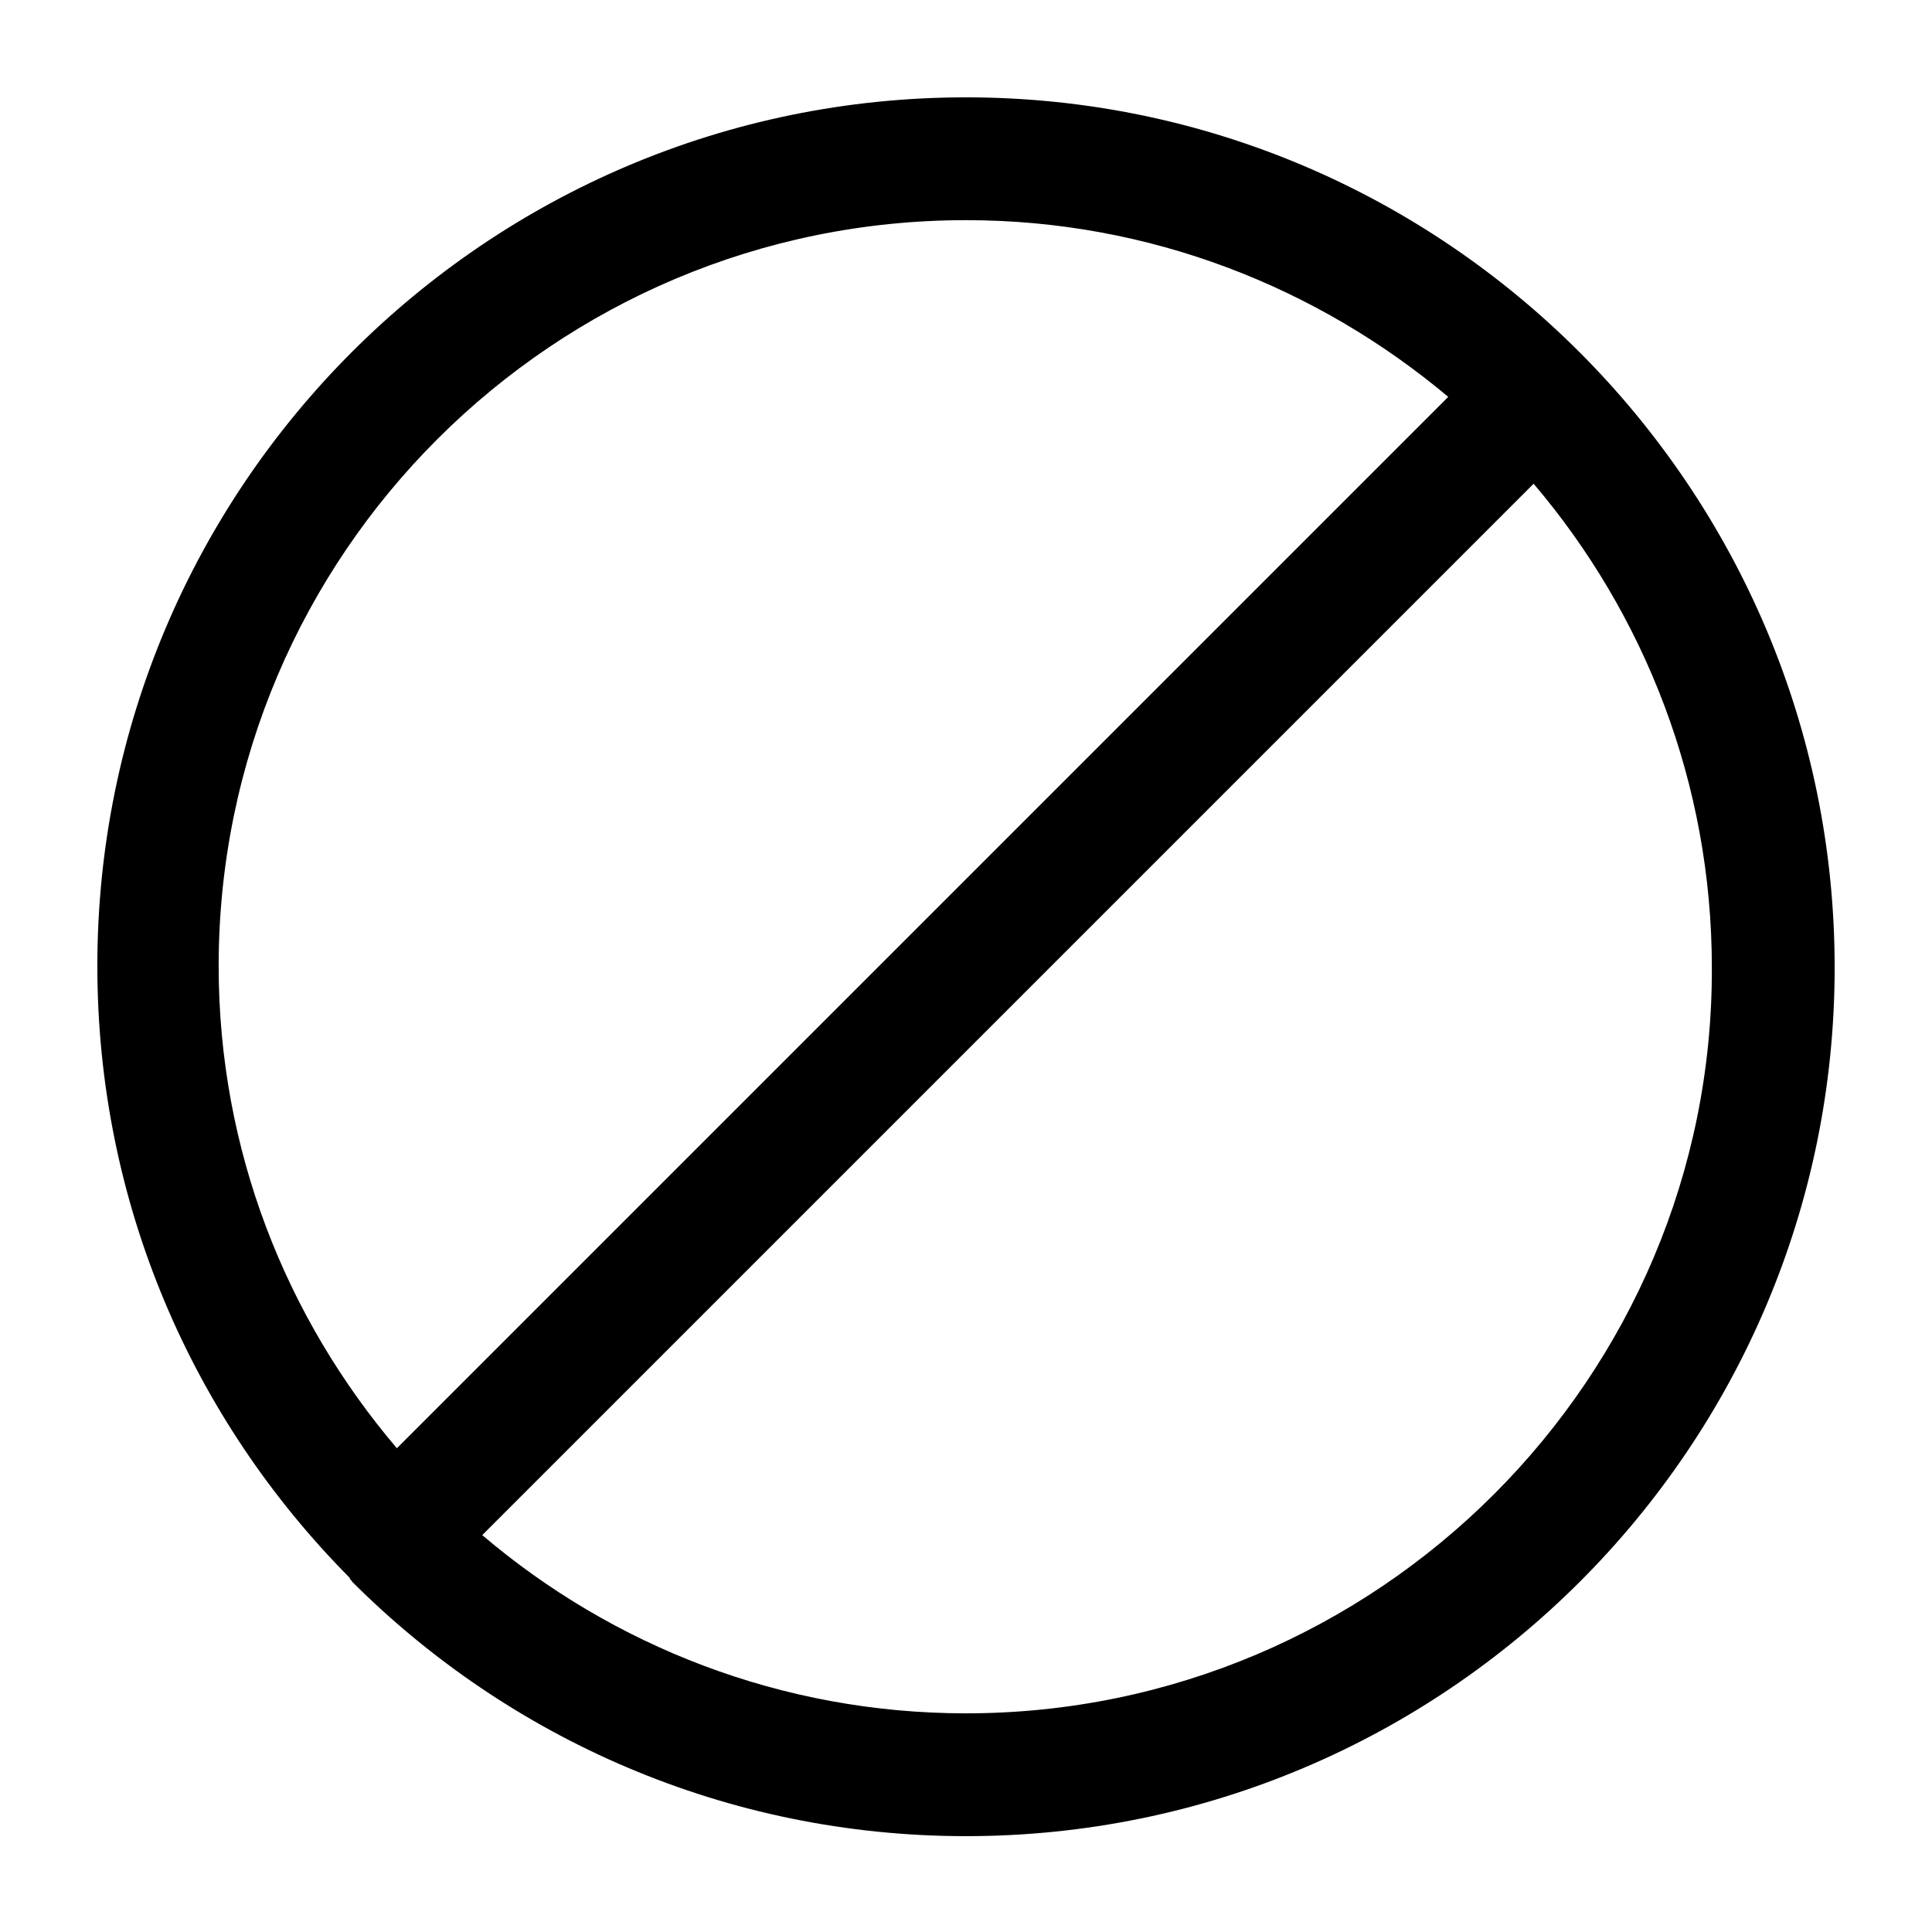
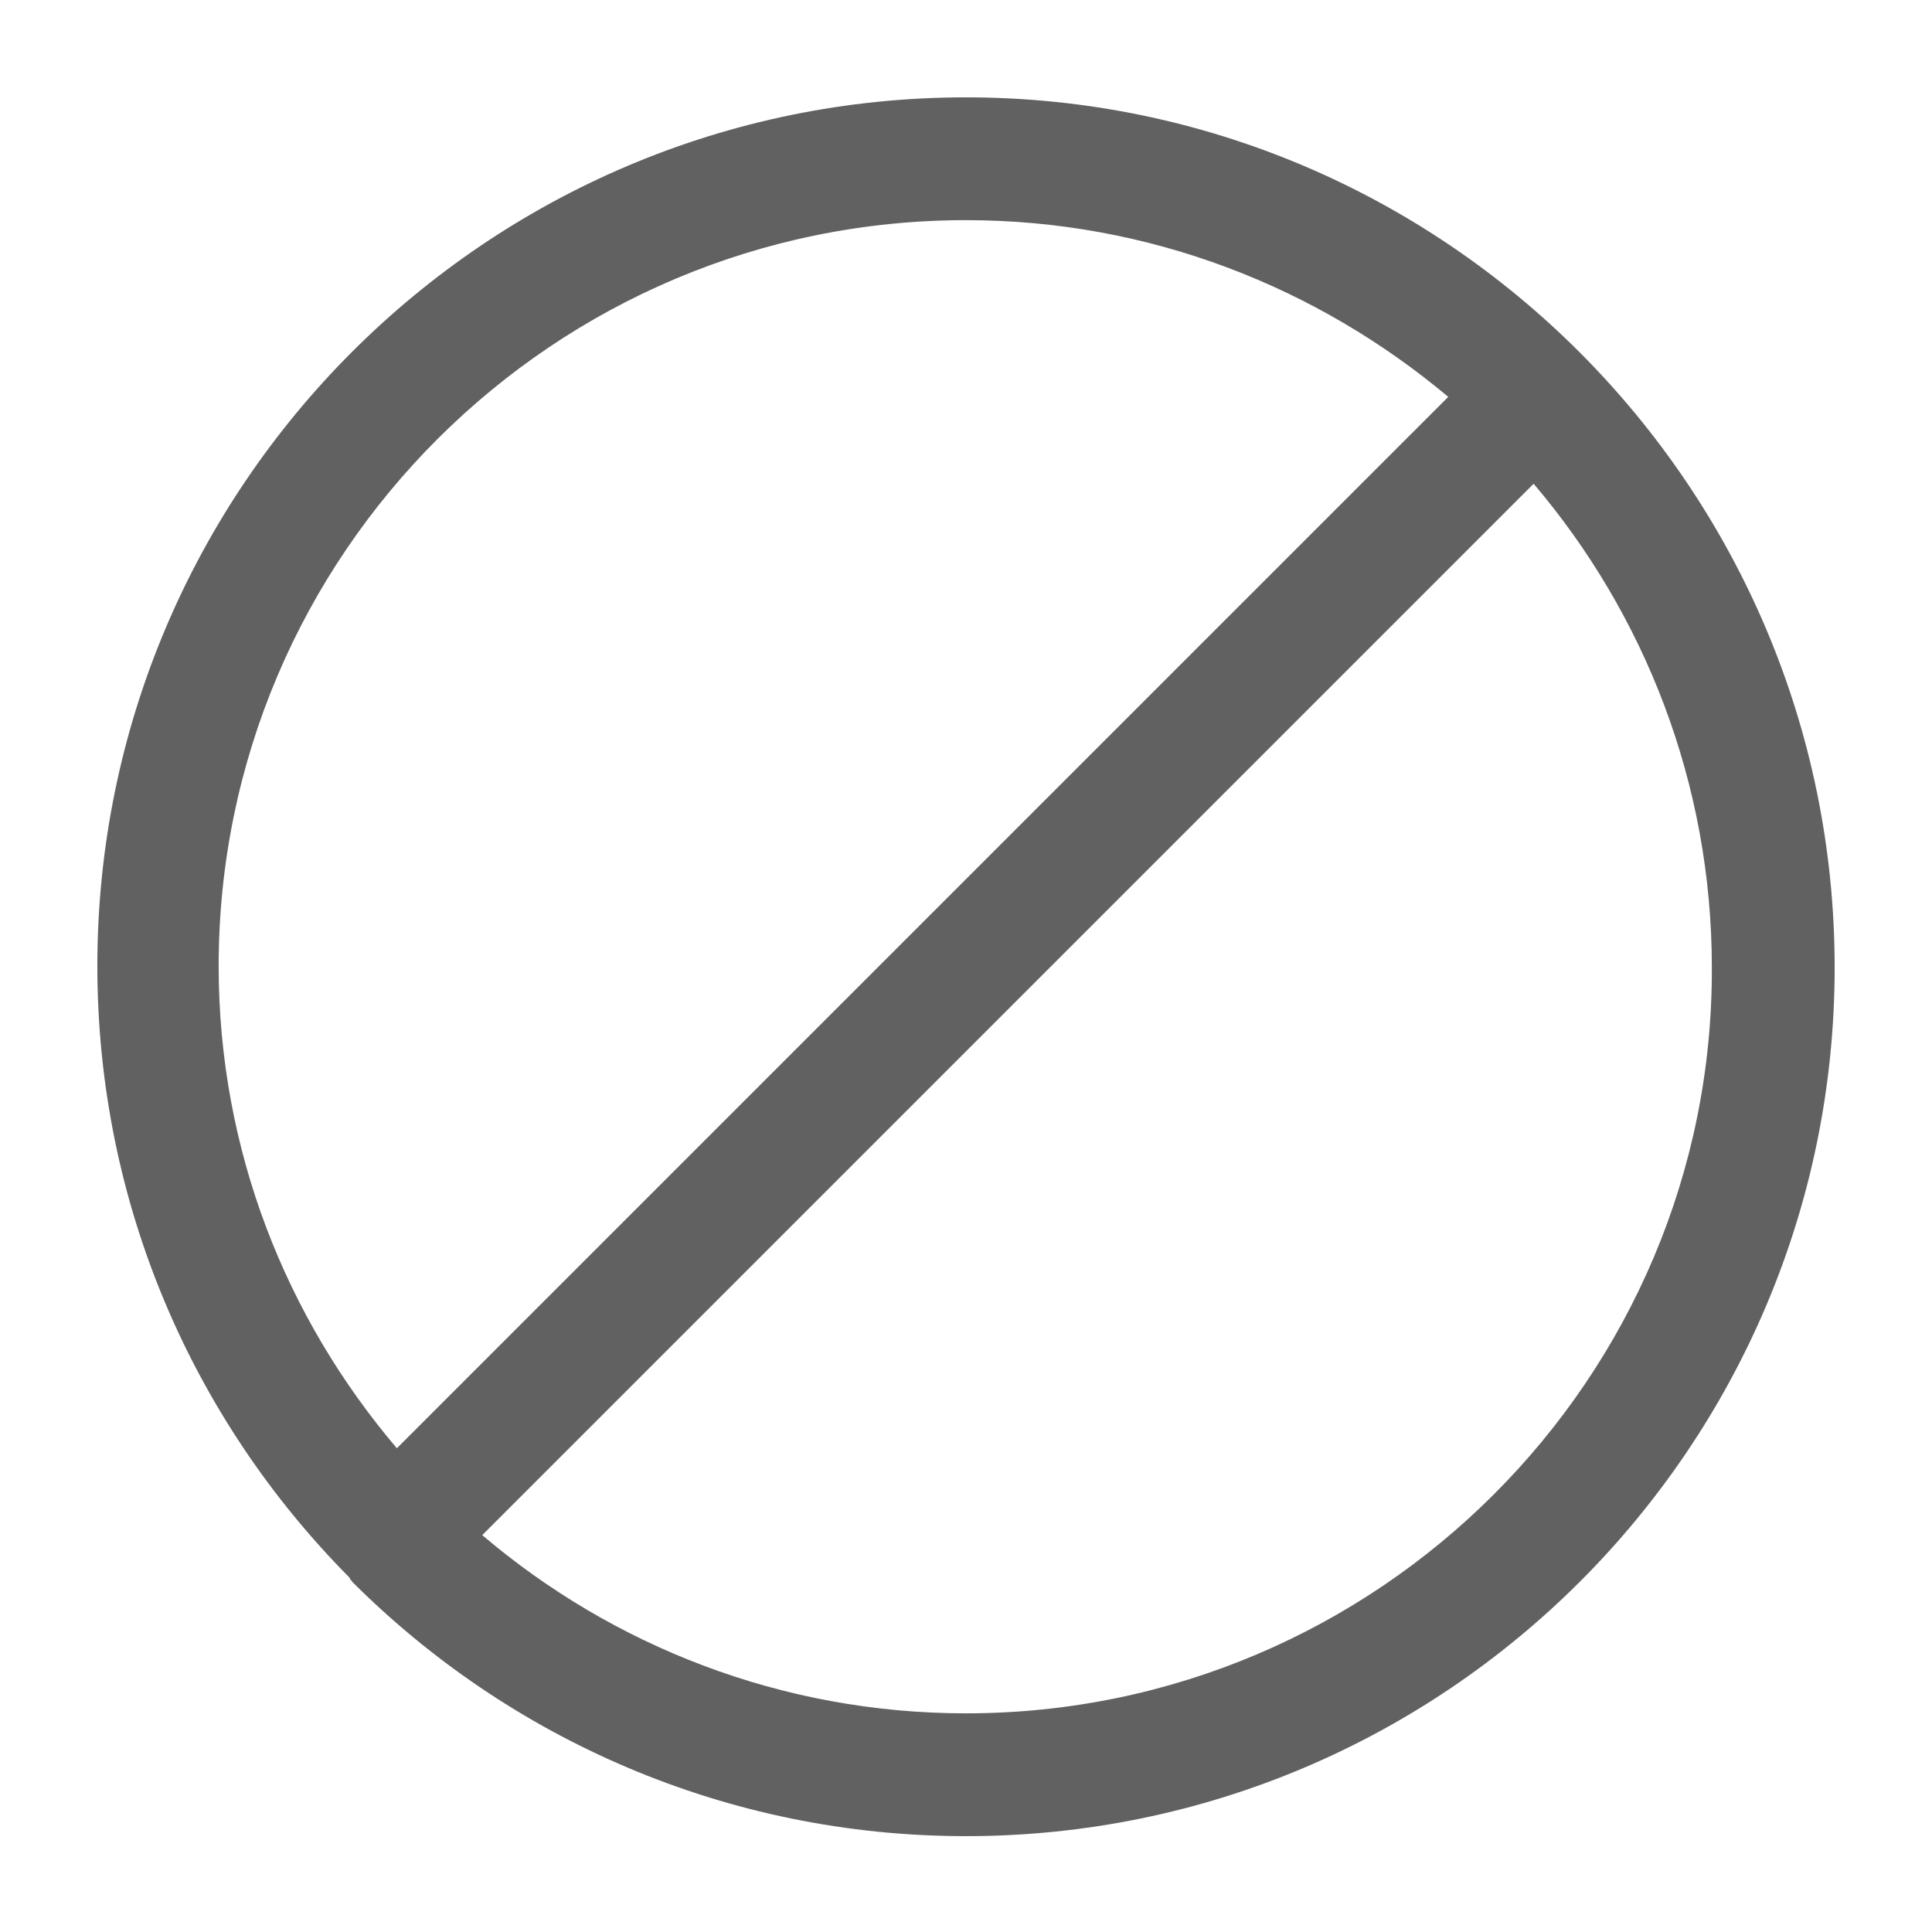
<svg xmlns="http://www.w3.org/2000/svg" version="1.1" viewBox="0 0 129 129" enable-background="new 0 0 129 129" width="34px" height="34px">
  <g>
-     <path d="M64.5,6.5c-32,0-58,26-58,58c0,15.9,6.4,30.3,16.8,40.8c0,0,0.1,0.1,0.1,0.2c0,0,0.1,0,0.1,0.1c10.5,10.5,25,17,41,17   c32,0,58-26,58-58S96.5,6.5,64.5,6.5z M14.6,64.5C14.6,37,37,14.7,64.5,14.7c12.3,0,23.5,4.5,32.2,11.8L26.5,96.7   C19.1,88,14.6,76.8,14.6,64.5z M64.5,114.4c-12.3,0-23.6-4.5-32.3-11.9l70.2-70.2c7.4,8.7,11.9,20,11.9,32.3   C114.4,92,92,114.4,64.5,114.4z" fill="#000000" />
+     <path d="M64.5,6.5c-32,0-58,26-58,58c0,15.9,6.4,30.3,16.8,40.8c0,0,0.1,0.1,0.1,0.2c0,0,0.1,0,0.1,0.1c10.5,10.5,25,17,41,17   c32,0,58-26,58-58S96.5,6.5,64.5,6.5z M14.6,64.5C14.6,37,37,14.7,64.5,14.7c12.3,0,23.5,4.5,32.2,11.8L26.5,96.7   C19.1,88,14.6,76.8,14.6,64.5z M64.5,114.4c-12.3,0-23.6-4.5-32.3-11.9l70.2-70.2c7.4,8.7,11.9,20,11.9,32.3   C114.4,92,92,114.4,64.5,114.4z" fill="#616161" />
  </g>
</svg>
